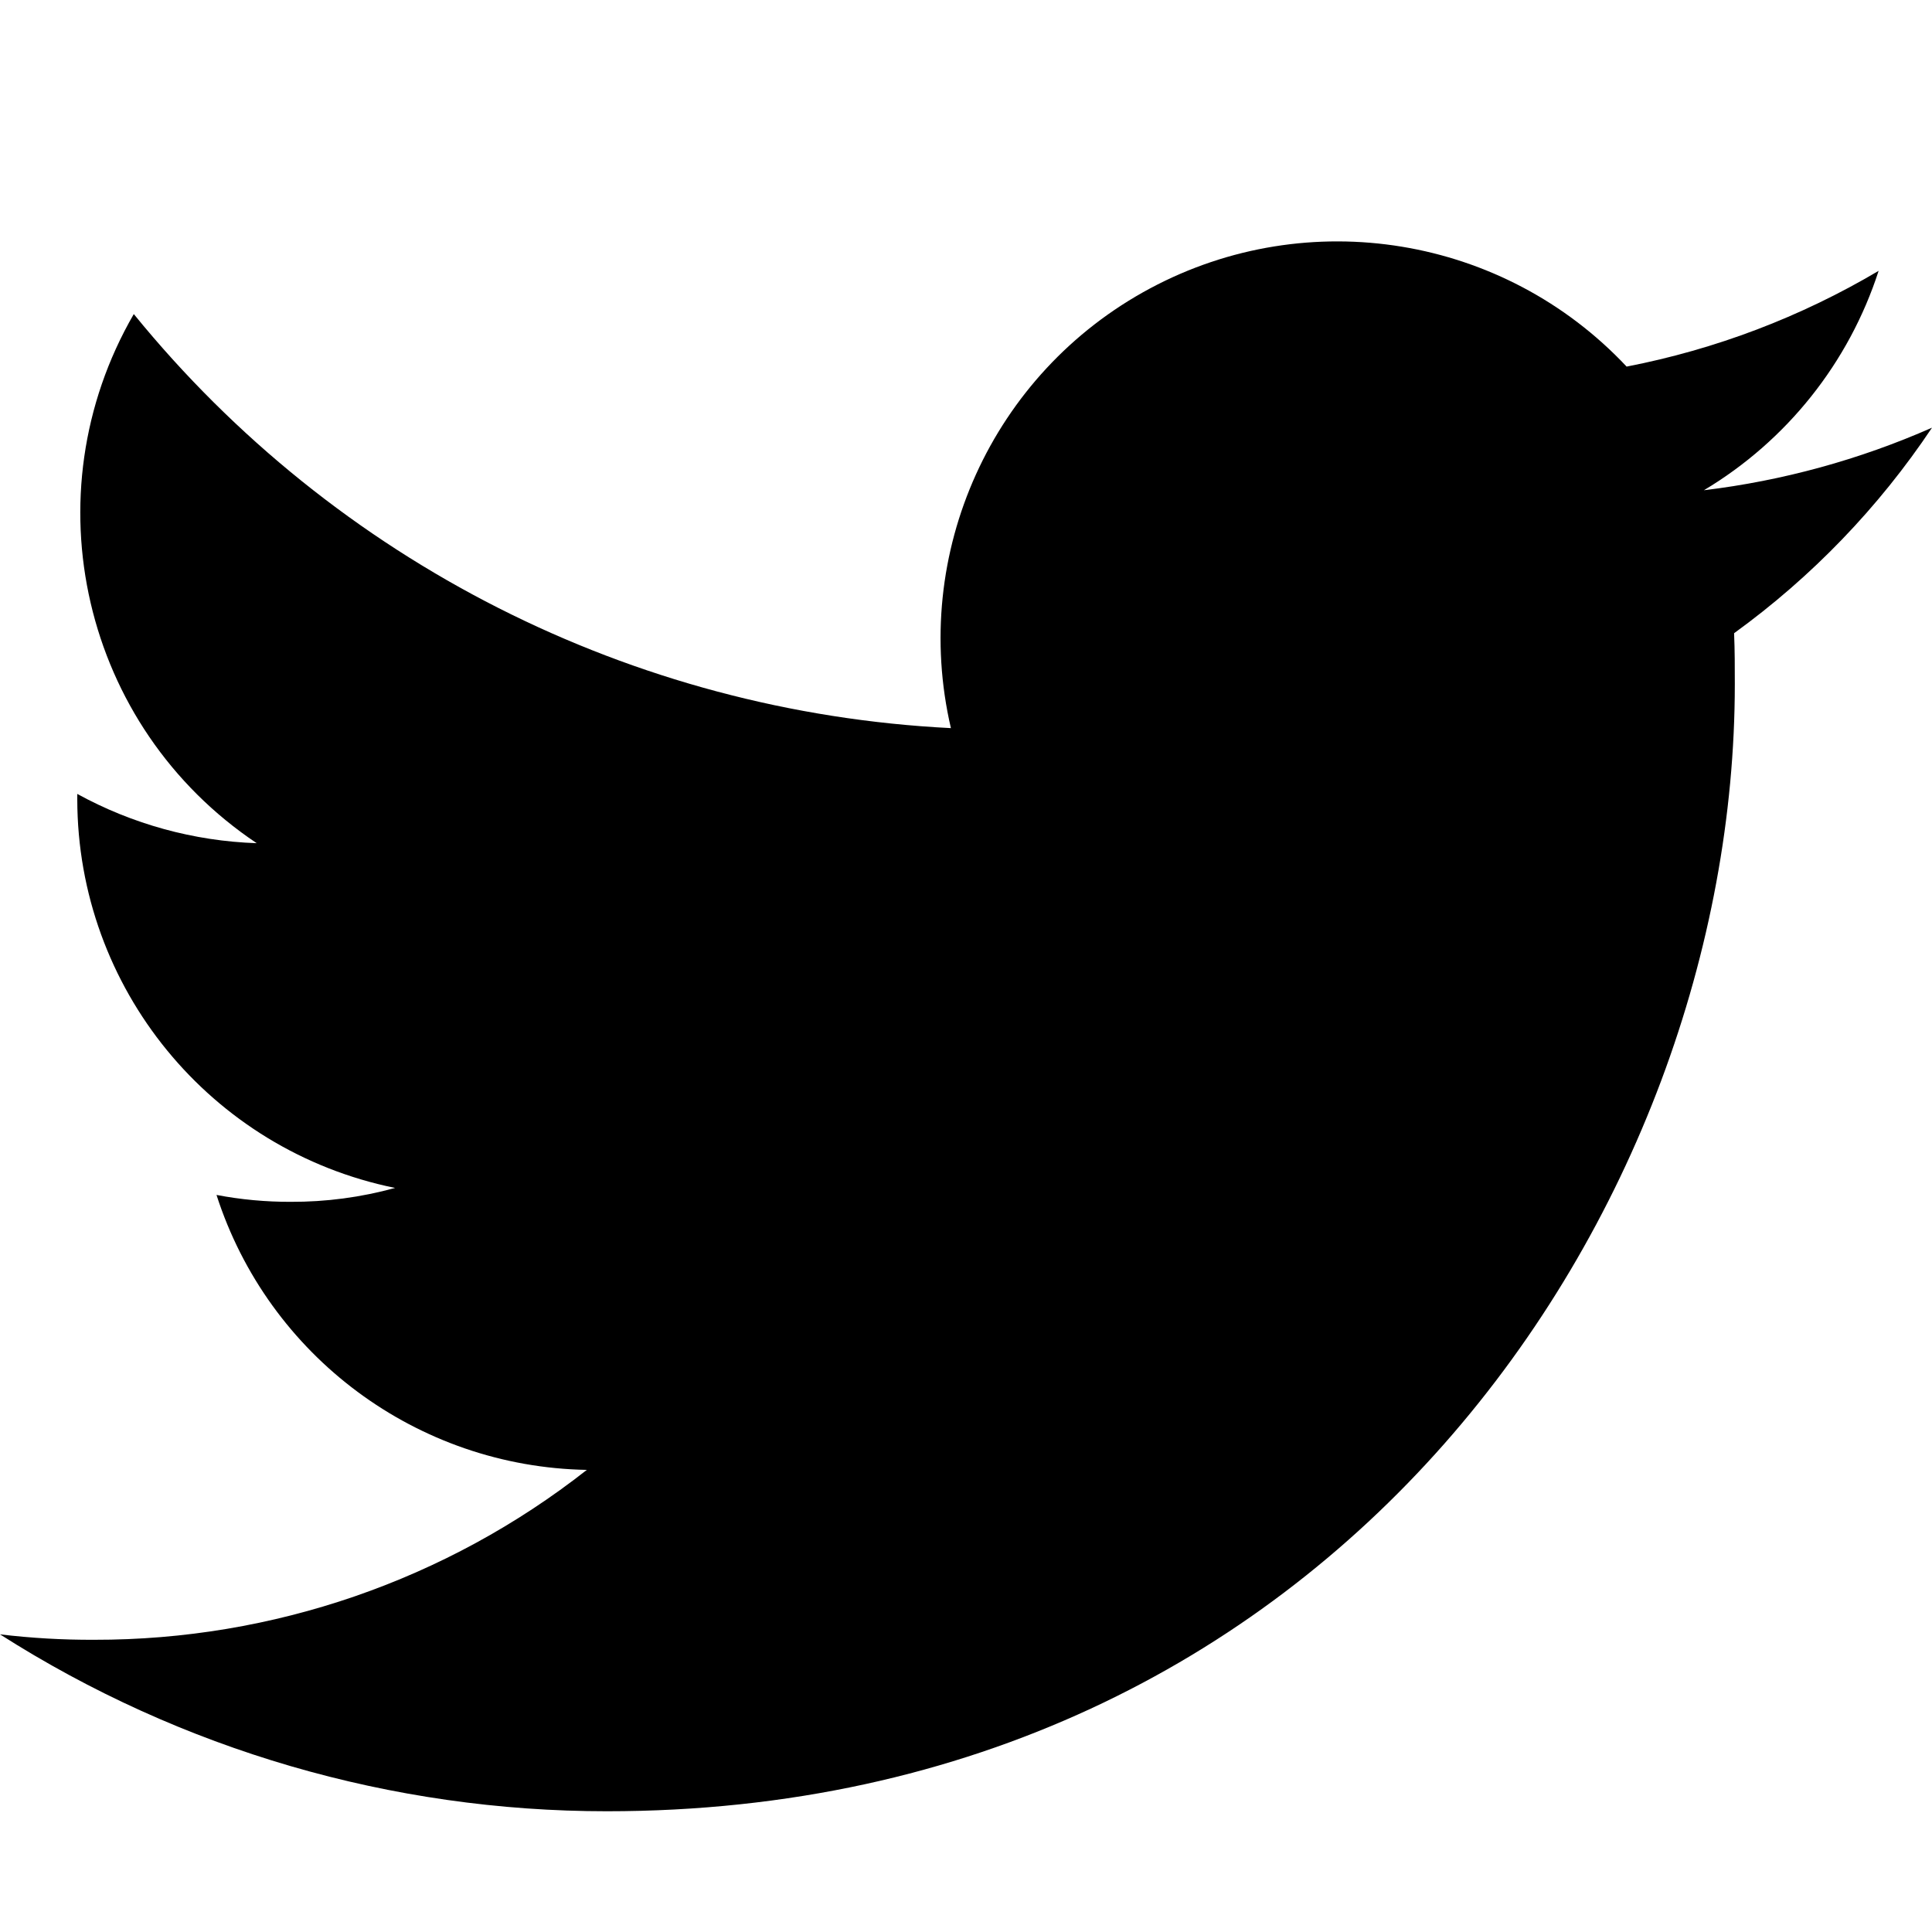
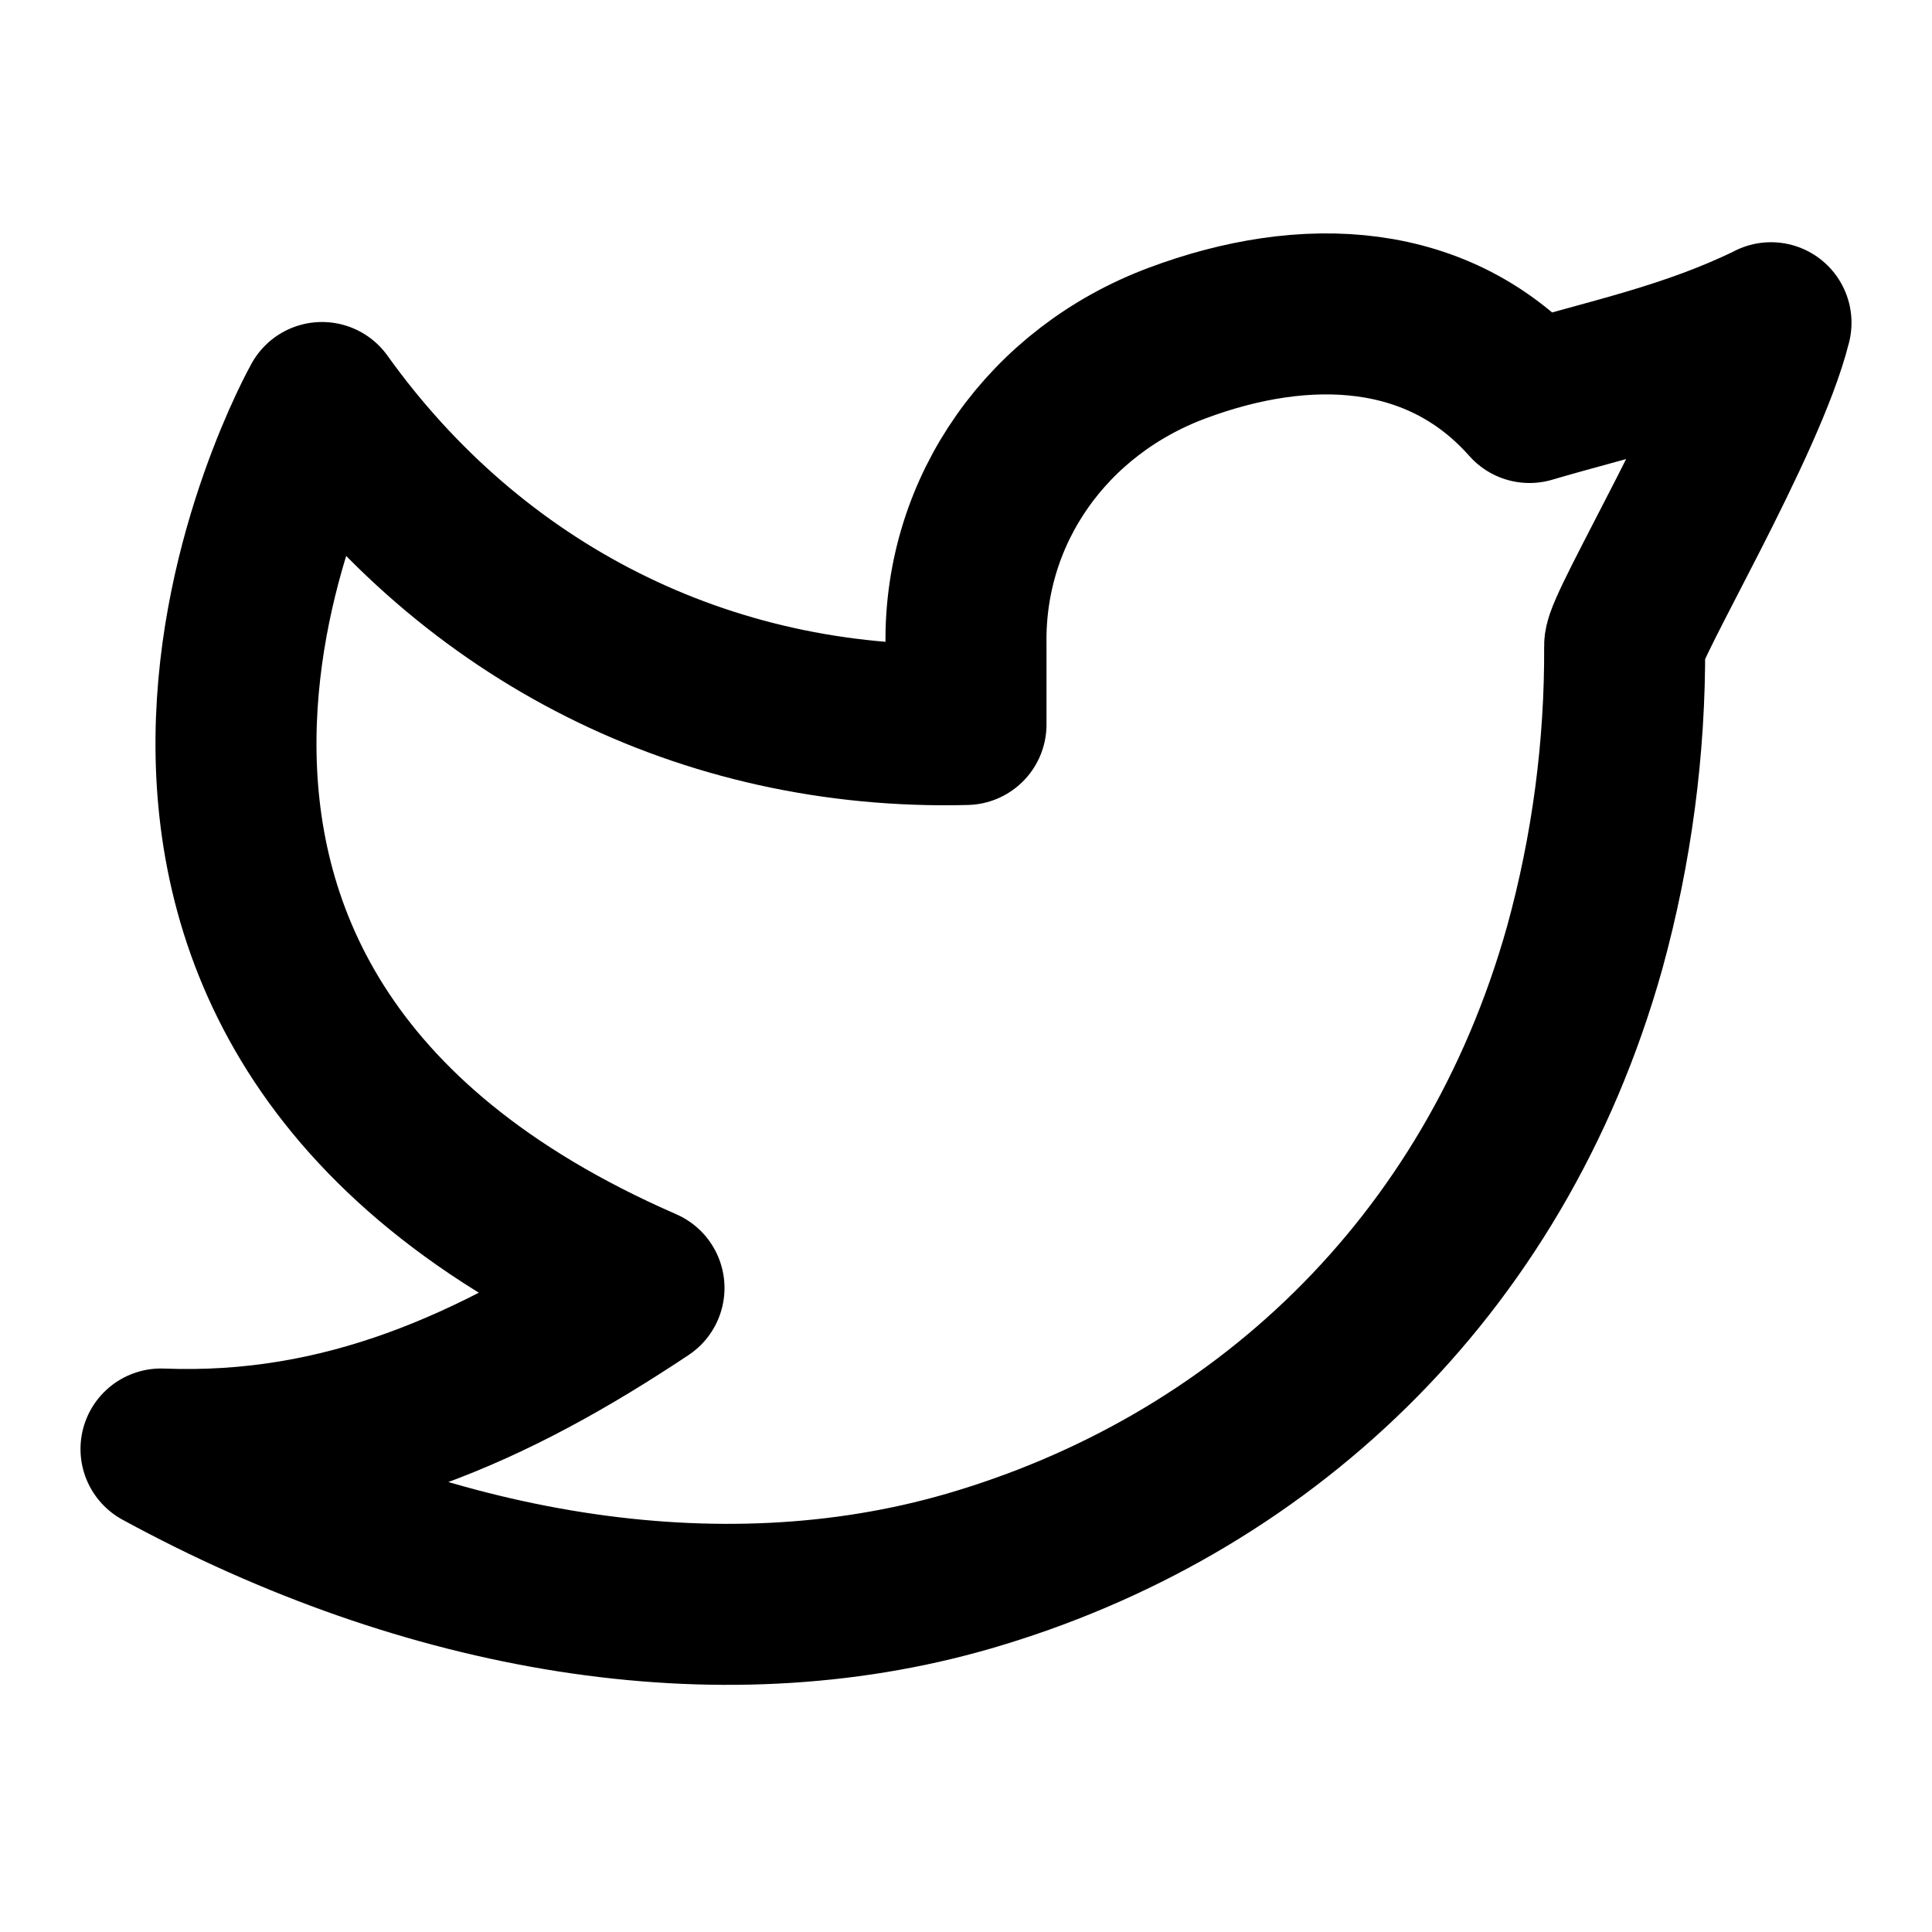
- <svg xmlns="http://www.w3.org/2000/svg" class="icon" fill="currentColor" viewBox="0 0 16 16">
-   <path d="M5.026 15c6.038 0 9.341-5.003 9.341-9.334 0-.14 0-.282-.006-.422A6.685 6.685 0 0 0 16 3.542a6.658 6.658 0 0 1-1.889.518 3.301 3.301 0 0 0 1.447-1.817 6.533 6.533 0 0 1-2.087.793A3.286 3.286 0 0 0 7.875 6.03a9.325 9.325 0 0 1-6.767-3.429 3.289 3.289 0 0 0 1.018 4.382A3.323 3.323 0 0 1 .64 6.575v.045a3.288 3.288 0 0 0 2.632 3.218 3.203 3.203 0 0 1-.865.115 3.23 3.23 0 0 1-.614-.057 3.283 3.283 0 0 0 3.067 2.277A6.588 6.588 0 0 1 .78 13.58a6.32 6.32 0 0 1-.78-.045A9.344 9.344 0 0 0 5.026 15z" />
+ <svg xmlns="http://www.w3.org/2000/svg" class="icon icon-tabler icon-tabler-brand-twitter" width="auto" viewBox="0 0 24 24" stroke-width="2" stroke="currentColor" fill="none" stroke-linecap="round" stroke-linejoin="round">
+   <path d="M0 0h24v24H0z" stroke="none" />
+   <path d="M22 4.01c-1 .49-1.98.689-3 .99-1.121-1.265-2.783-1.335-4.38-.737S11.977 6.323 12 8v1c-3.245.083-6.135-1.395-8-4 0 0-4.182 7.433 4 11-1.872 1.247-3.739 2.088-6 2 3.308 1.803 6.913 2.423 10.034 1.517 3.58-1.04 6.522-3.723 7.651-7.742a13.84 13.84 0 0 0 .497-3.753C20.18 7.773 21.692 5.25 22 4.009z" />
</svg>
